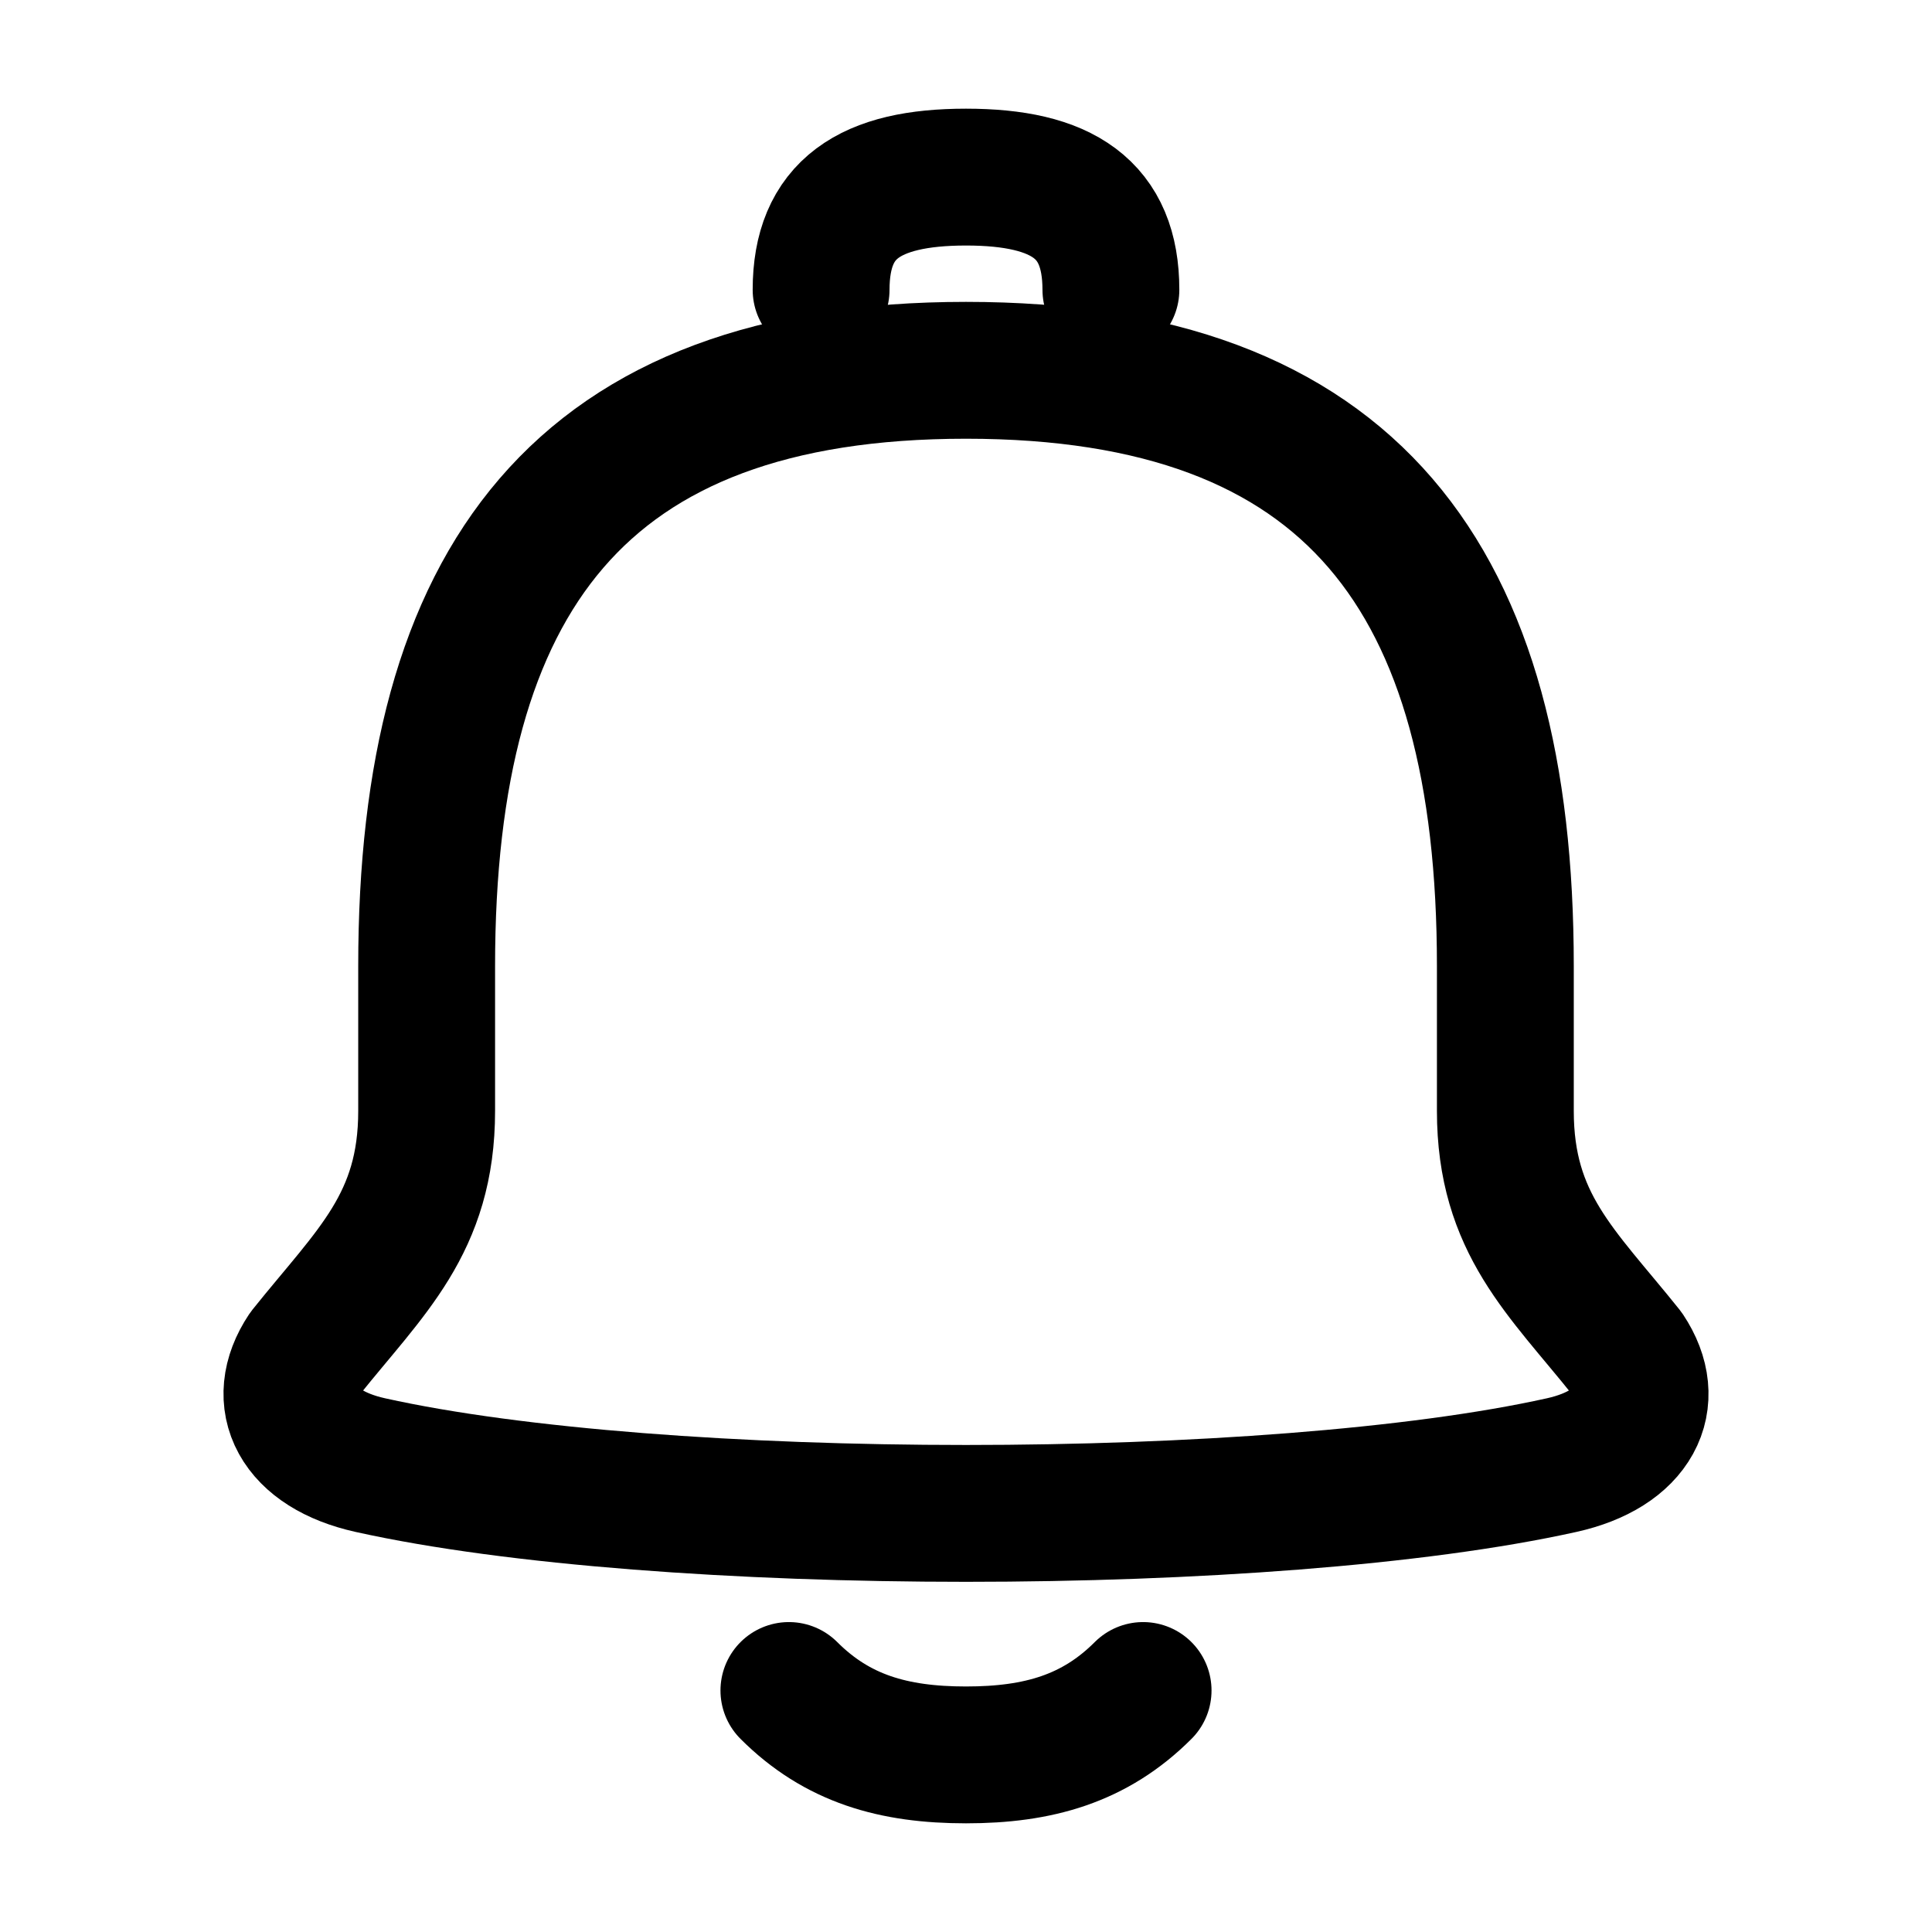
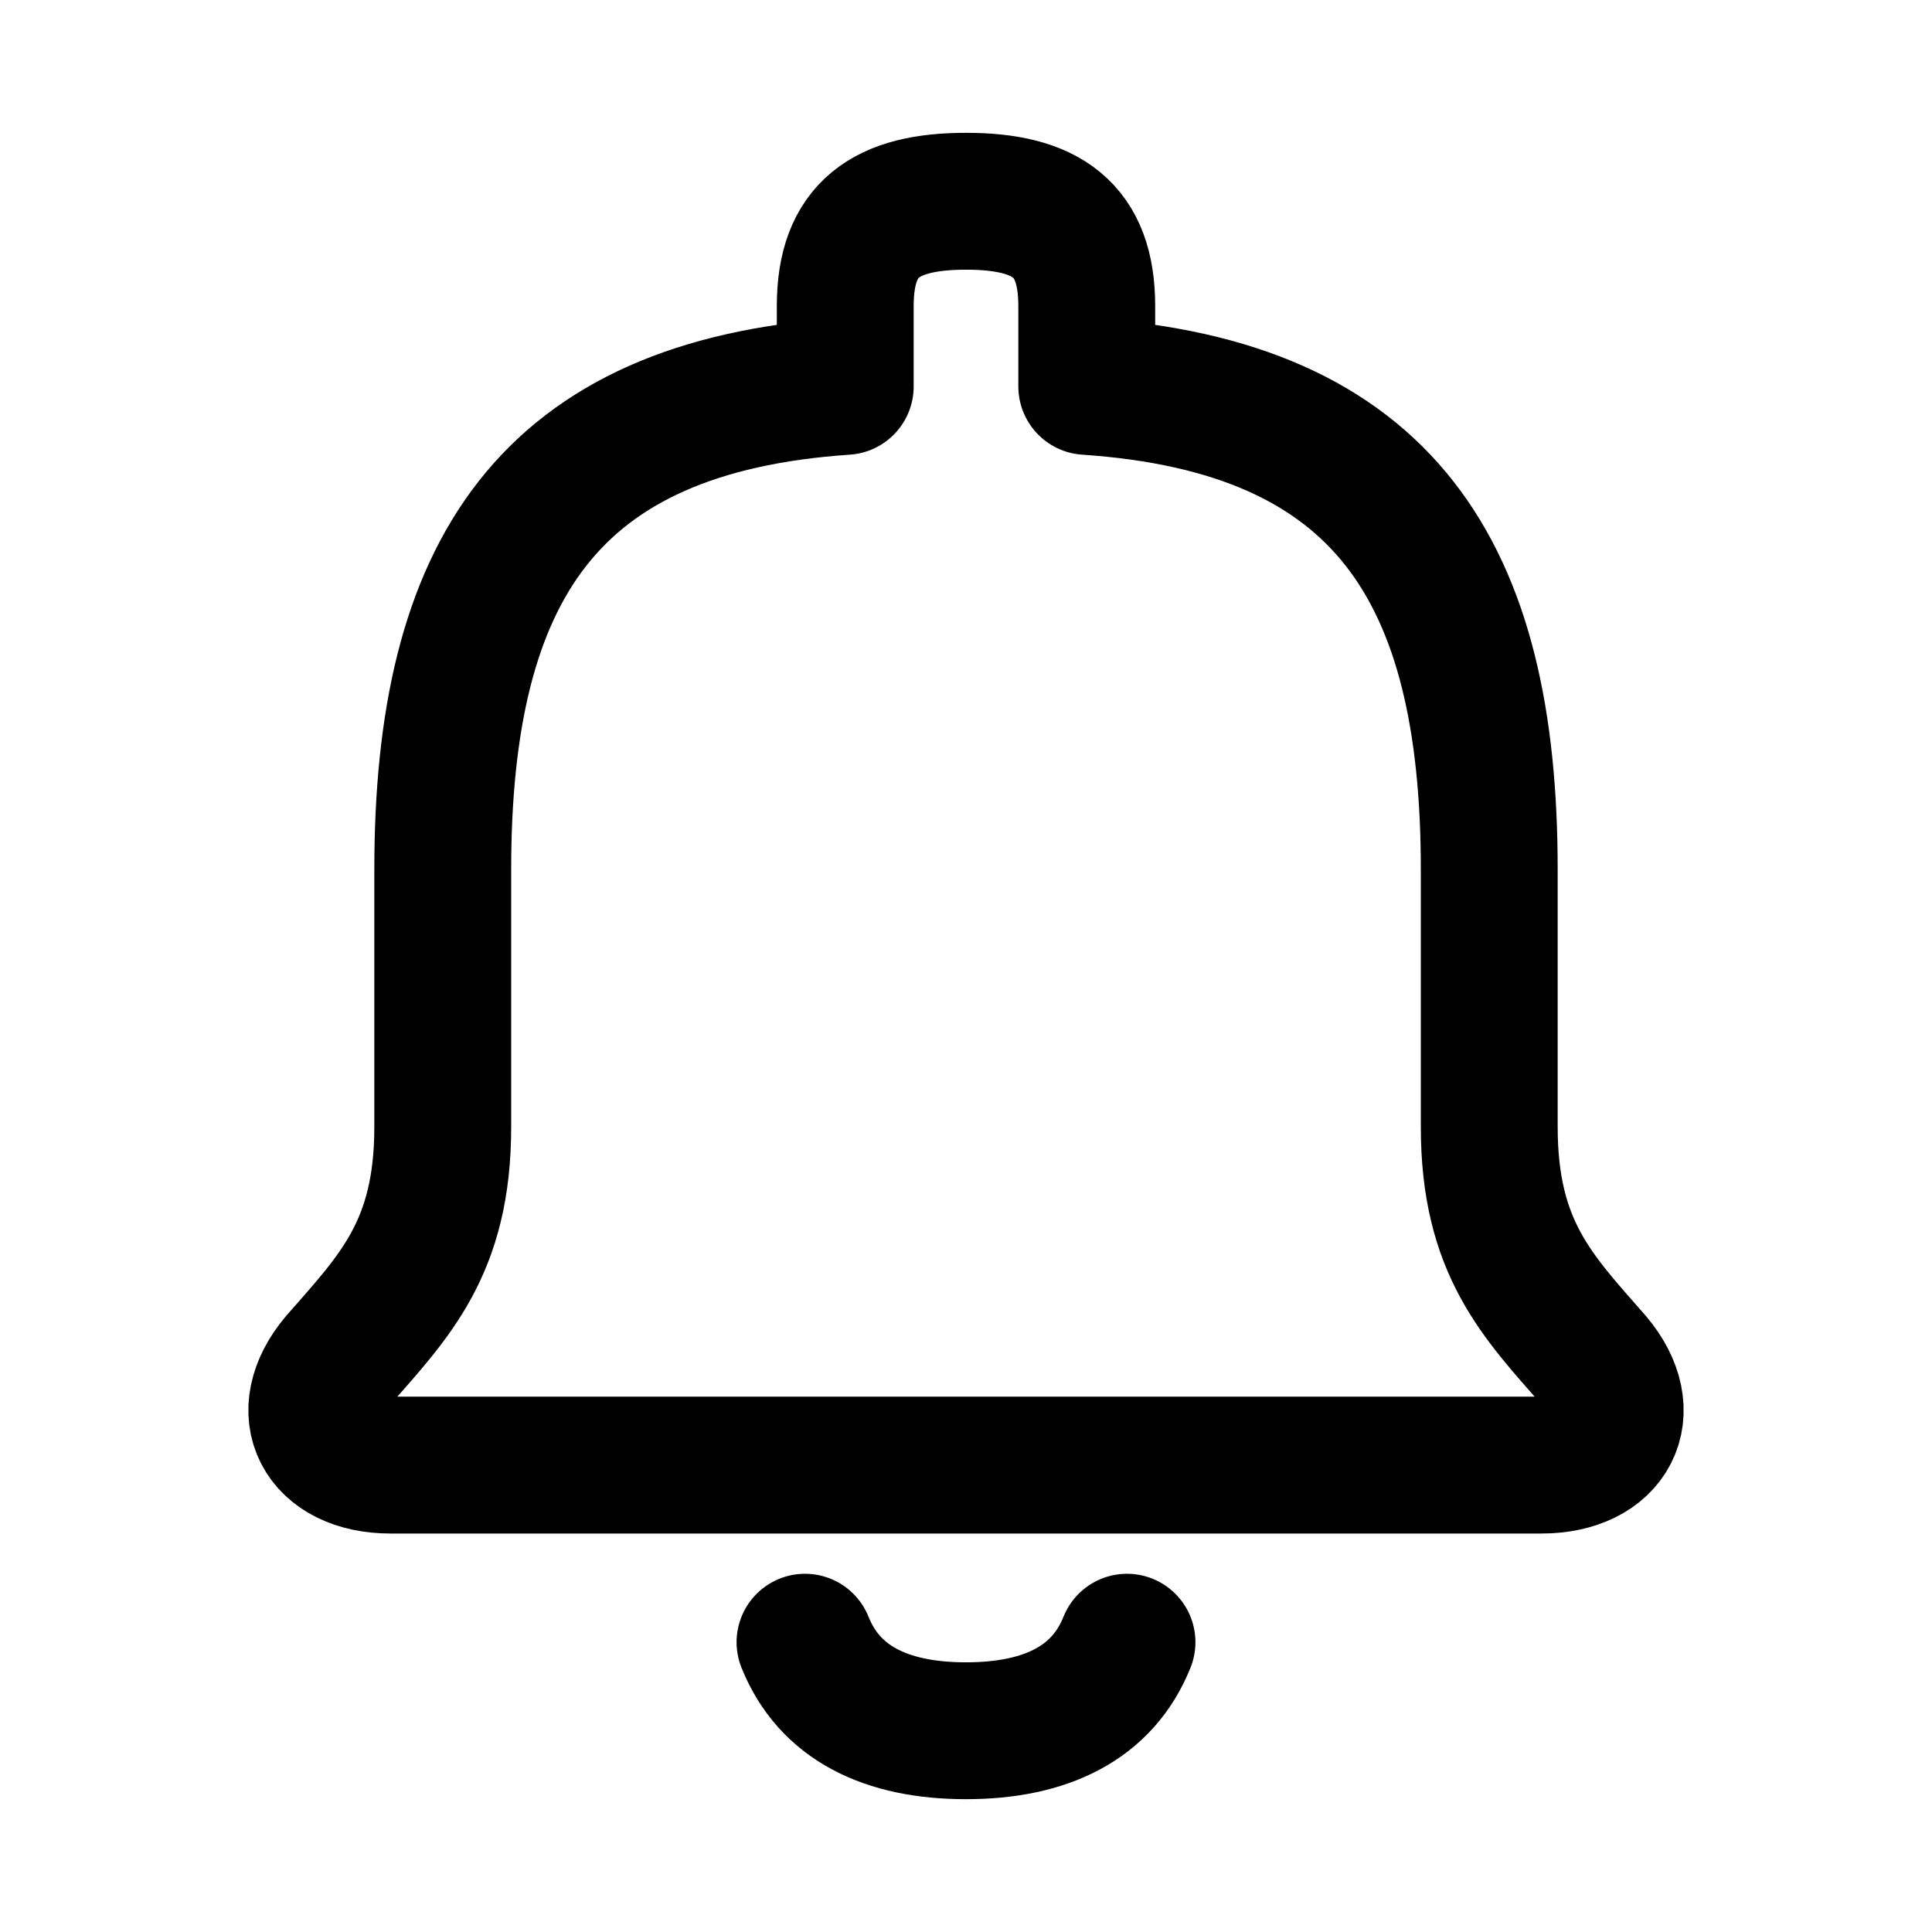
<svg xmlns="http://www.w3.org/2000/svg" viewBox="0 0 24 24" fill="none" stroke="currentColor" stroke-width="1.7" stroke-linecap="round" stroke-linejoin="round">
  <g data-part="body">
-     <path d="M 10.2 3.6 C 10.2 2.6 10.8 2.2 12 2.2 C 13.2 2.2 13.8 2.6 13.8 3.6" />
-     <path d="M 5.3 12 C 5.3 7.2 7.2 4.6 12 4.6 C 16.8 4.6 18.7 7.2 18.7 12 L 18.7 13.8 C 18.7 15.2 19.4 15.8 20.2 16.8 C 20.6 17.4 20.3 18 19.4 18.2 C 17.6 18.6 14.8 18.8 12 18.8 C 9.2 18.8 6.4 18.6 4.6 18.2 C 3.7 18 3.4 17.4 3.8 16.8 C 4.6 15.8 5.3 15.2 5.3 13.8 Z" />
+     <path d="M10.5 4.8 V3.8 C10.5 2.85 11 2.5 12 2.5 C13 2.5 13.5 2.85 13.5 3.8 V4.8 C17.2 5.05 18.5 7.1 18.5 10.8 V14 C18.5 15.5 19.1 16.1 19.8 16.9 C20.35 17.55 20 18.2 19.15 18.2 H4.85 C4 18.2 3.65 17.55 4.2 16.9 C4.9 16.1 5.5 15.5 5.5 14 V10.8 C5.5 7.1 6.8 5.05 10.5 4.8 Z" />
  </g>
  <g data-part="clapper">
-     <path d="M 9.8 21 C 10.4 21.6 11.1 21.8 12 21.8 C 12.9 21.8 13.6 21.6 14.2 21" />
+     <path d="M10 20.4 C10.3 21.15 11 21.5 12 21.5 C13 21.5 13.7 21.15 14 20.4" />
  </g>
</svg>
